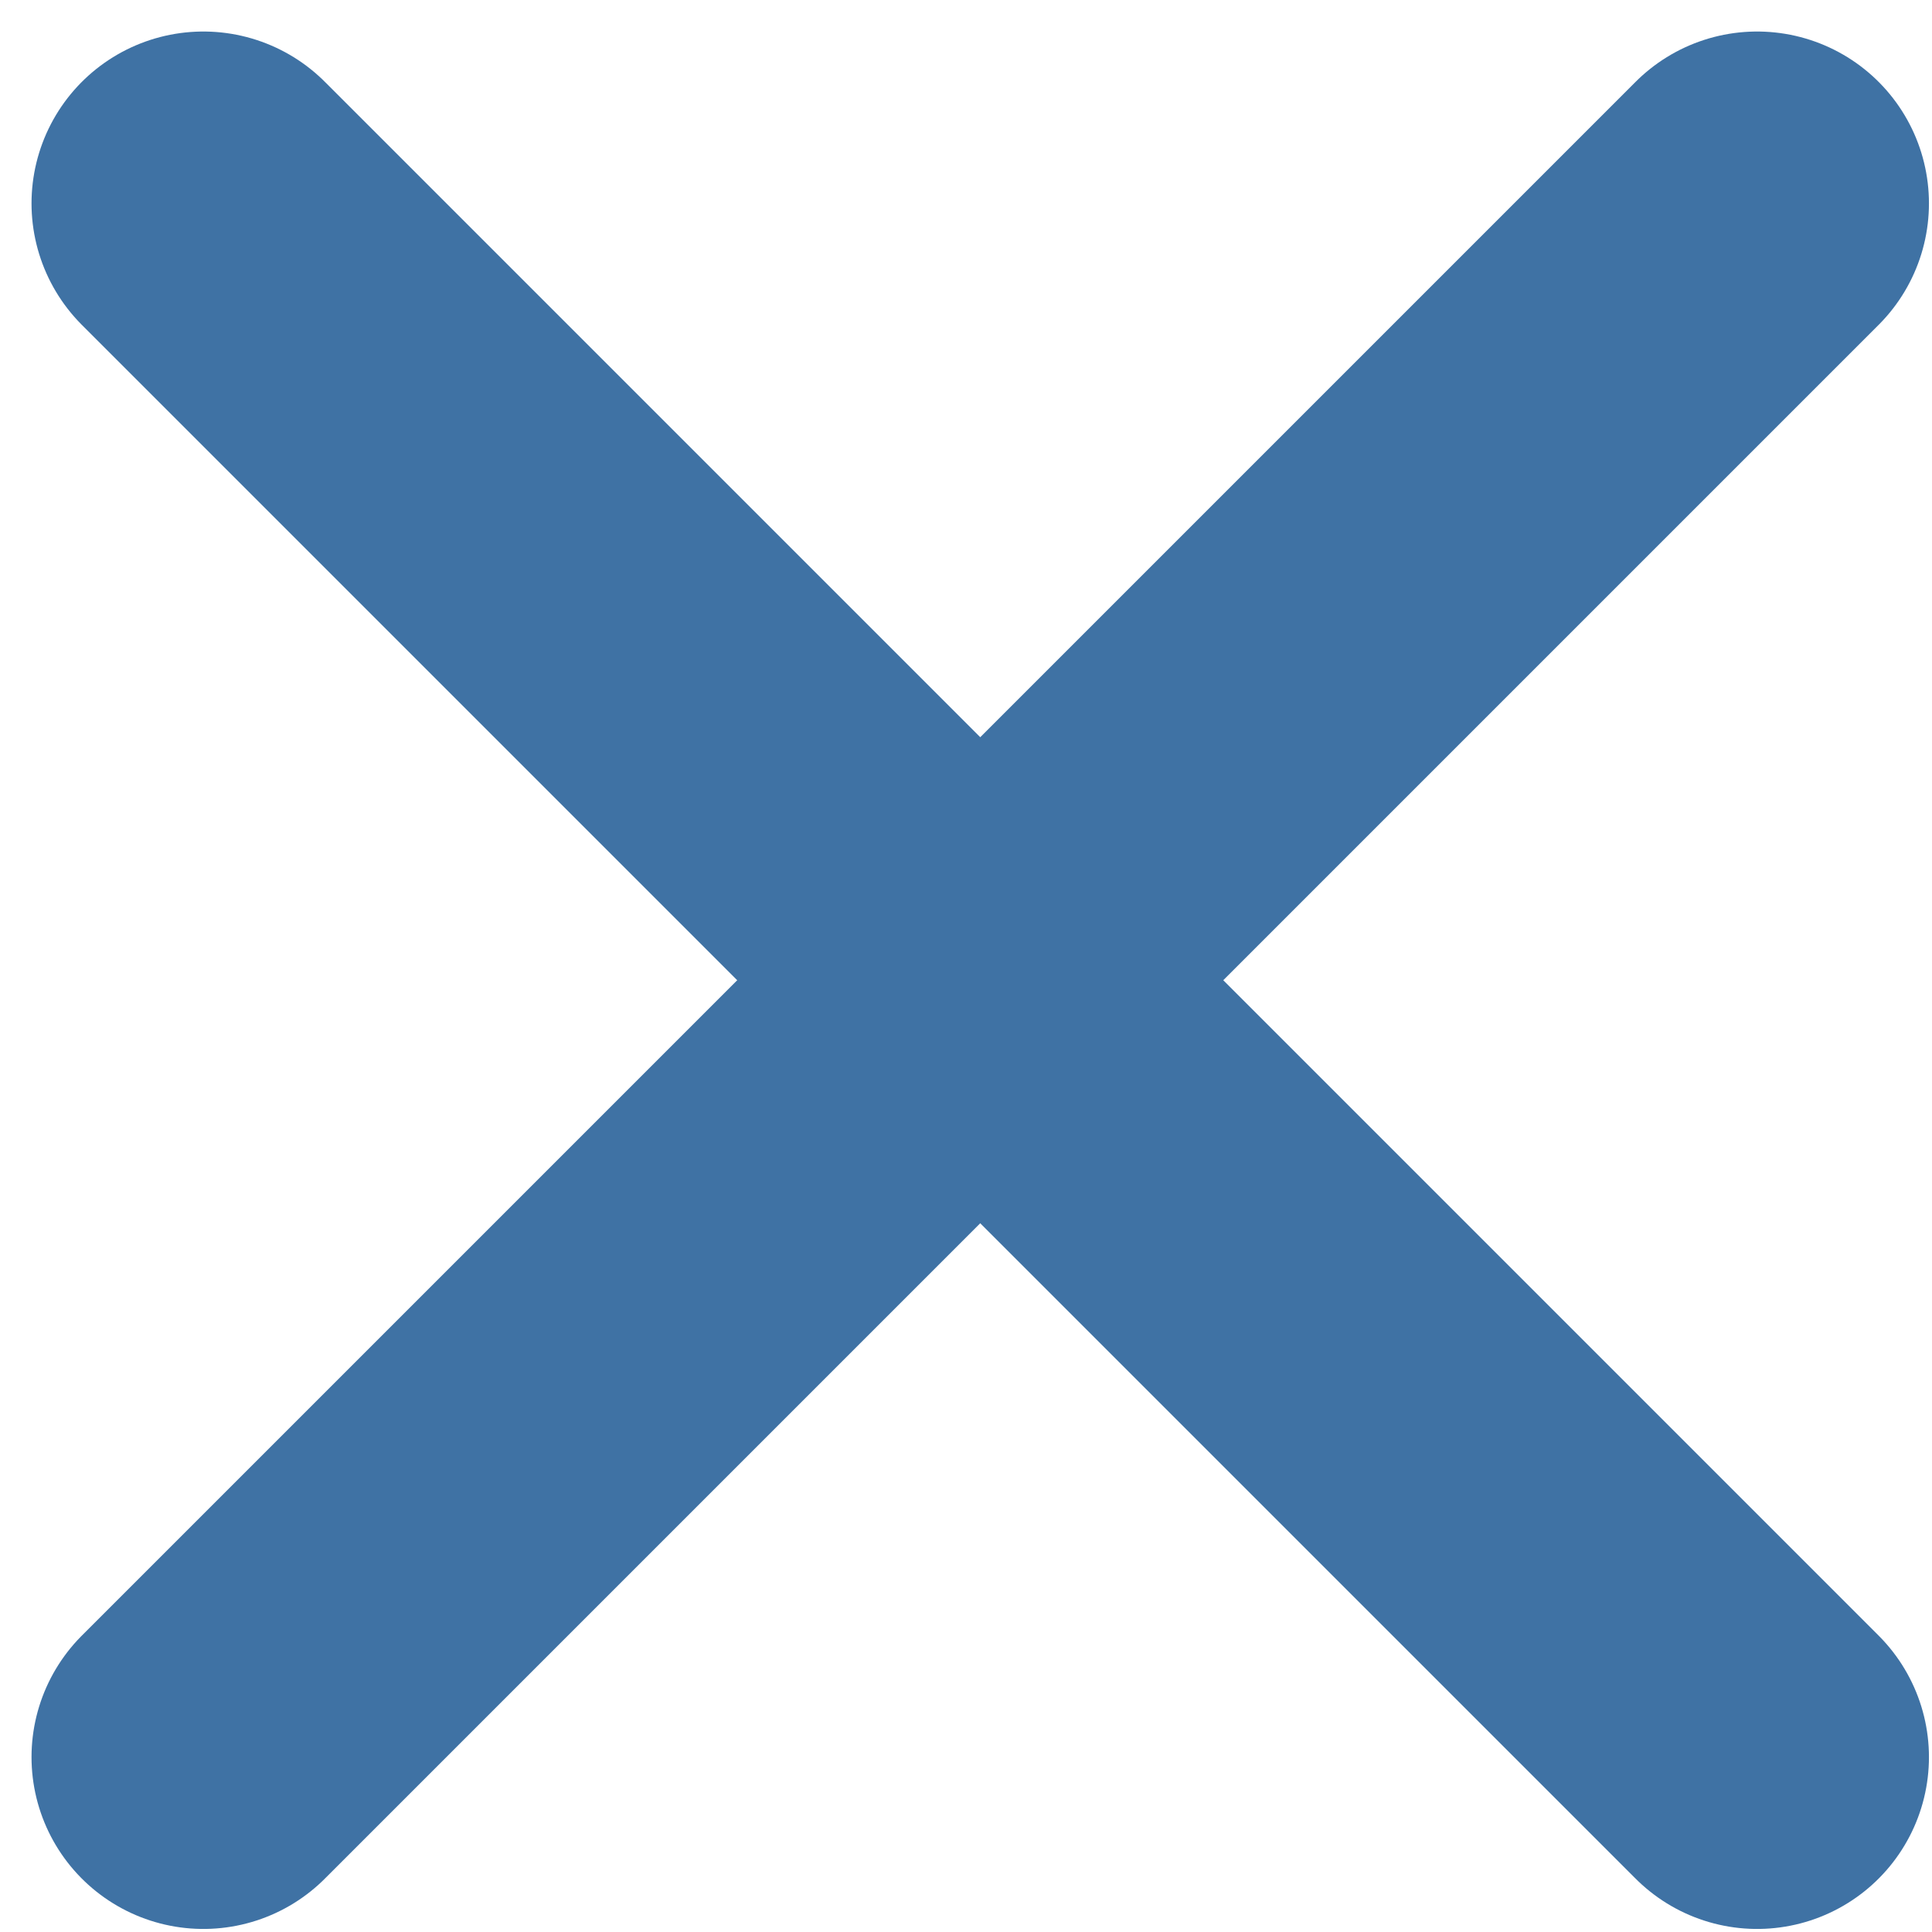
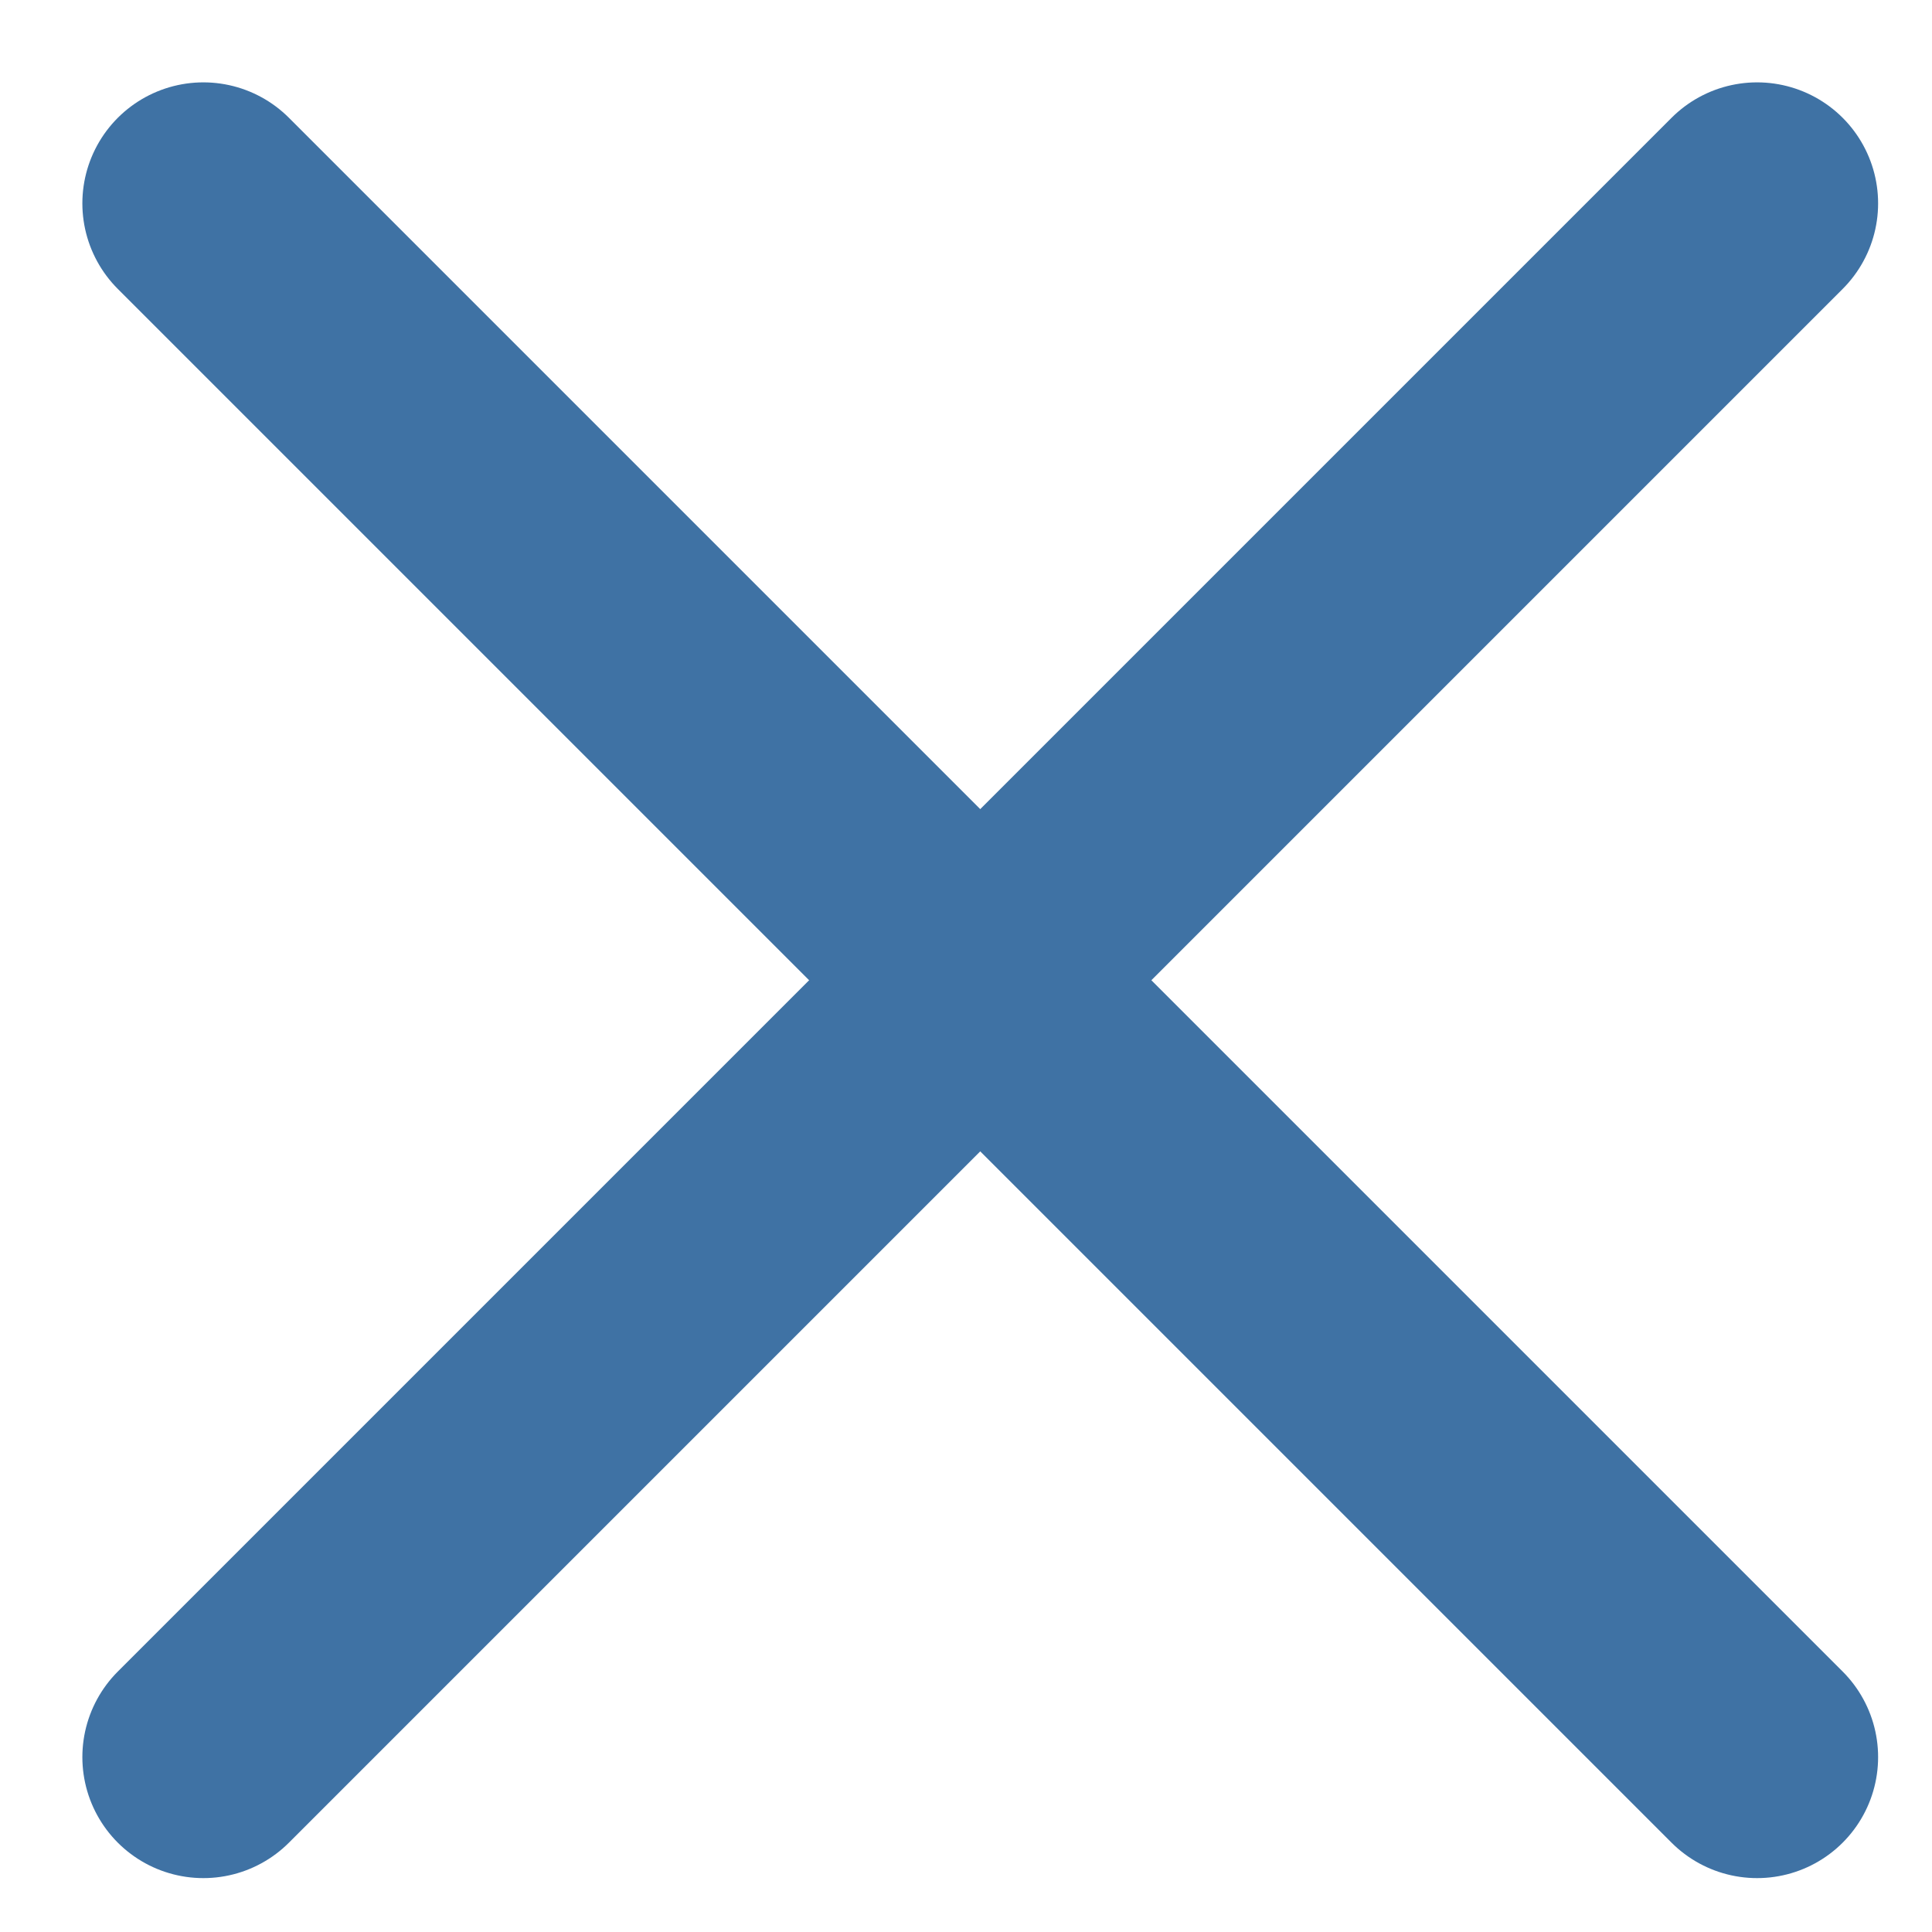
<svg xmlns="http://www.w3.org/2000/svg" width="19" height="19" viewBox="0 0 19 19" fill="none">
-   <path d="M17.28 2L2 17.28" stroke="#3F72A4" stroke-width="3.38" stroke-linecap="round" stroke-linejoin="round" />
-   <path d="M2 2L17.28 17.28" stroke="#3F72A4" stroke-width="3.38" stroke-linecap="round" stroke-linejoin="round" />
+   <path d="M17.28 2L2 17.28" stroke="#3F72A4" stroke-width="2.38" stroke-linecap="round" stroke-linejoin="round" />
+   <path d="M2 2L17.28 17.28" stroke="#3F72A4" stroke-width="2.38" stroke-linecap="round" stroke-linejoin="round" />
</svg>
